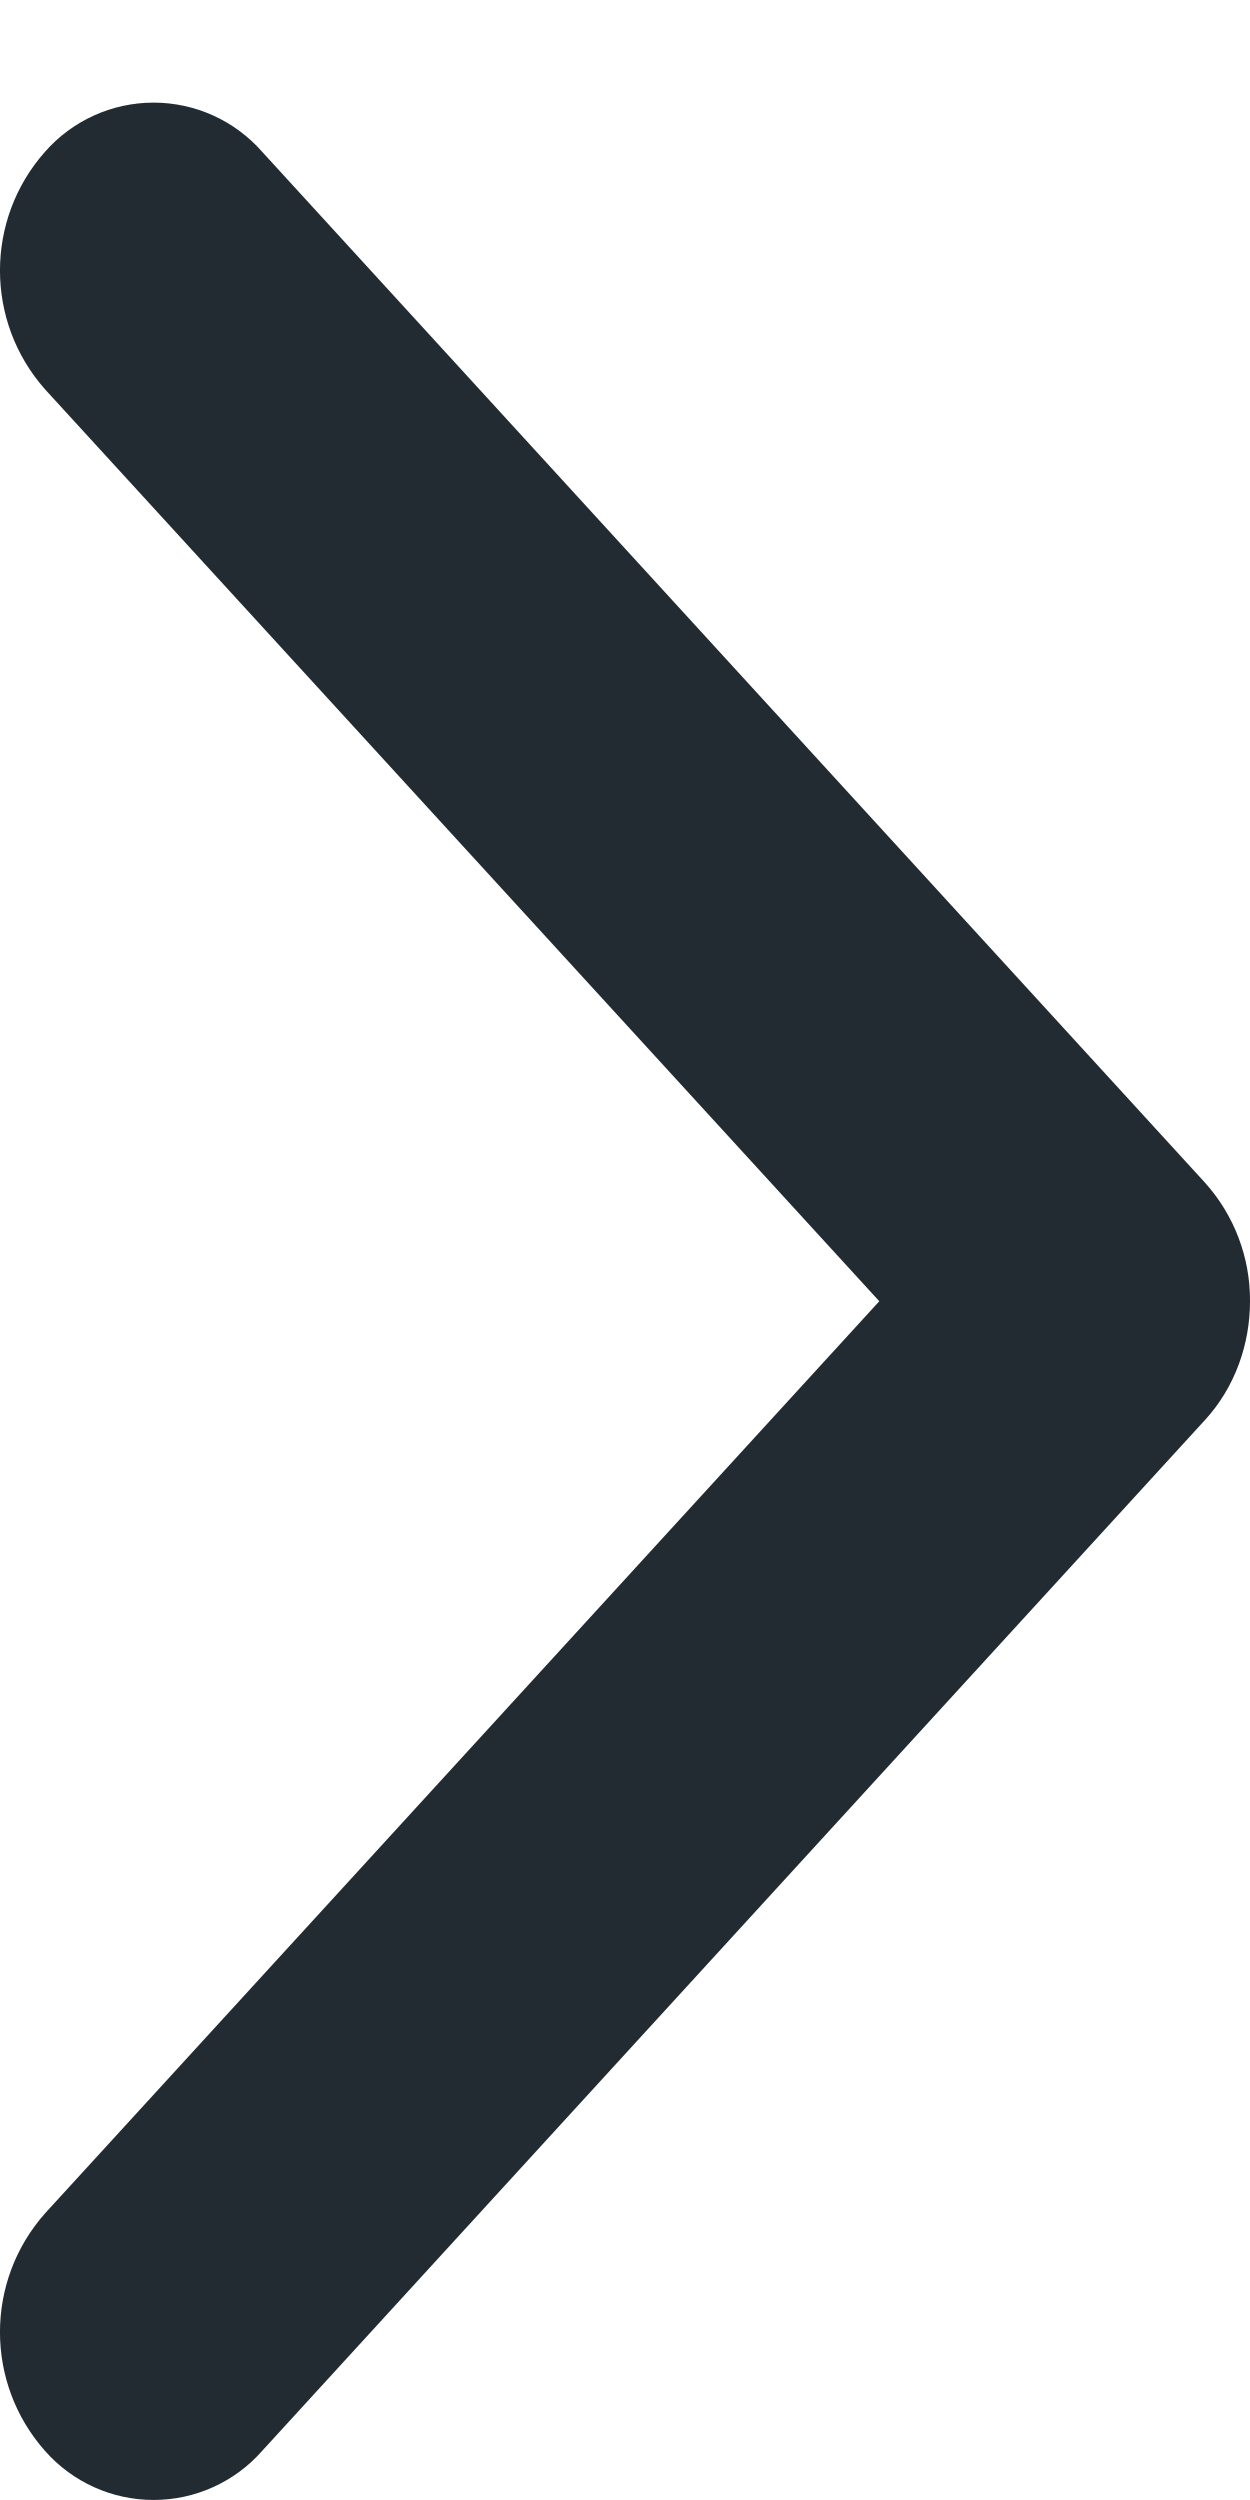
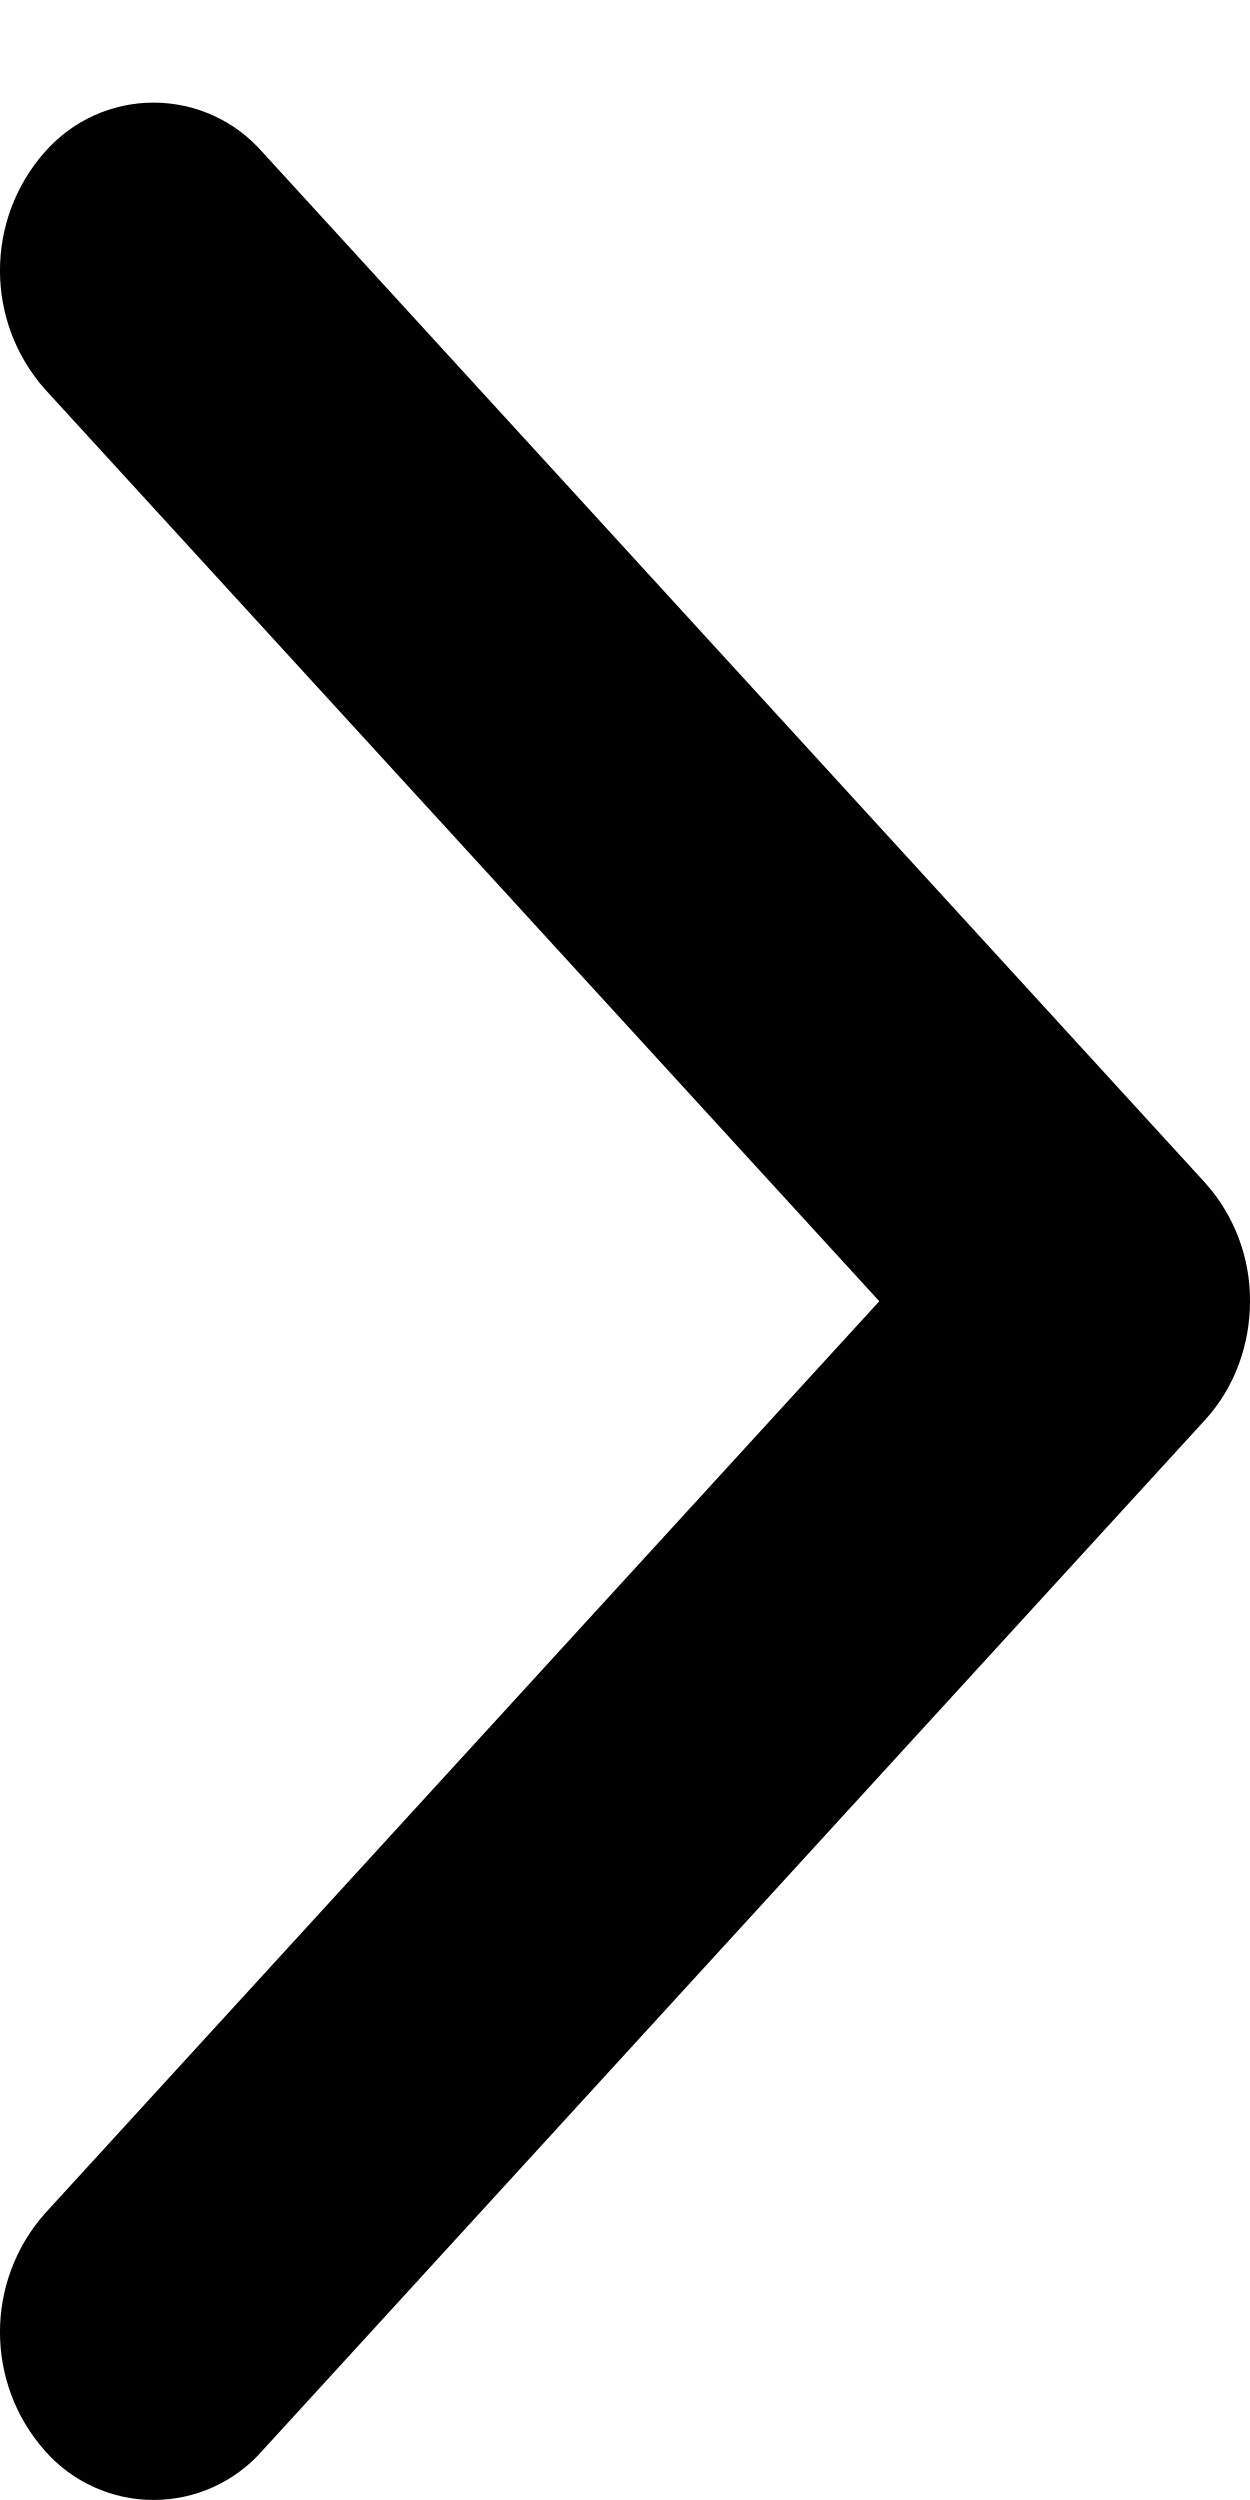
- <svg xmlns="http://www.w3.org/2000/svg" width="7" height="14" fill="none" viewBox="0 0 7 14">
-   <path d="M7 7.287c0 .24-.084.482-.252.665l-5.28 5.773a.81.81 0 01-1.216 0 1.003 1.003 0 010-1.33l4.672-5.108L.252 2.18a1.003 1.003 0 010-1.33.809.809 0 011.216 0l5.28 5.773A.984.984 0 017 7.287z" fill="#222B32" />
+ <svg xmlns="http://www.w3.org/2000/svg" width="7" height="14" viewBox="0 0 7 14">
+   <path d="M7 7.287c0 .24-.084.482-.252.665l-5.28 5.773a.81.81 0 01-1.216 0 1.003 1.003 0 010-1.33l4.672-5.108L.252 2.18a1.003 1.003 0 010-1.33.809.809 0 011.216 0l5.28 5.773A.984.984 0 017 7.287z" />
</svg>
